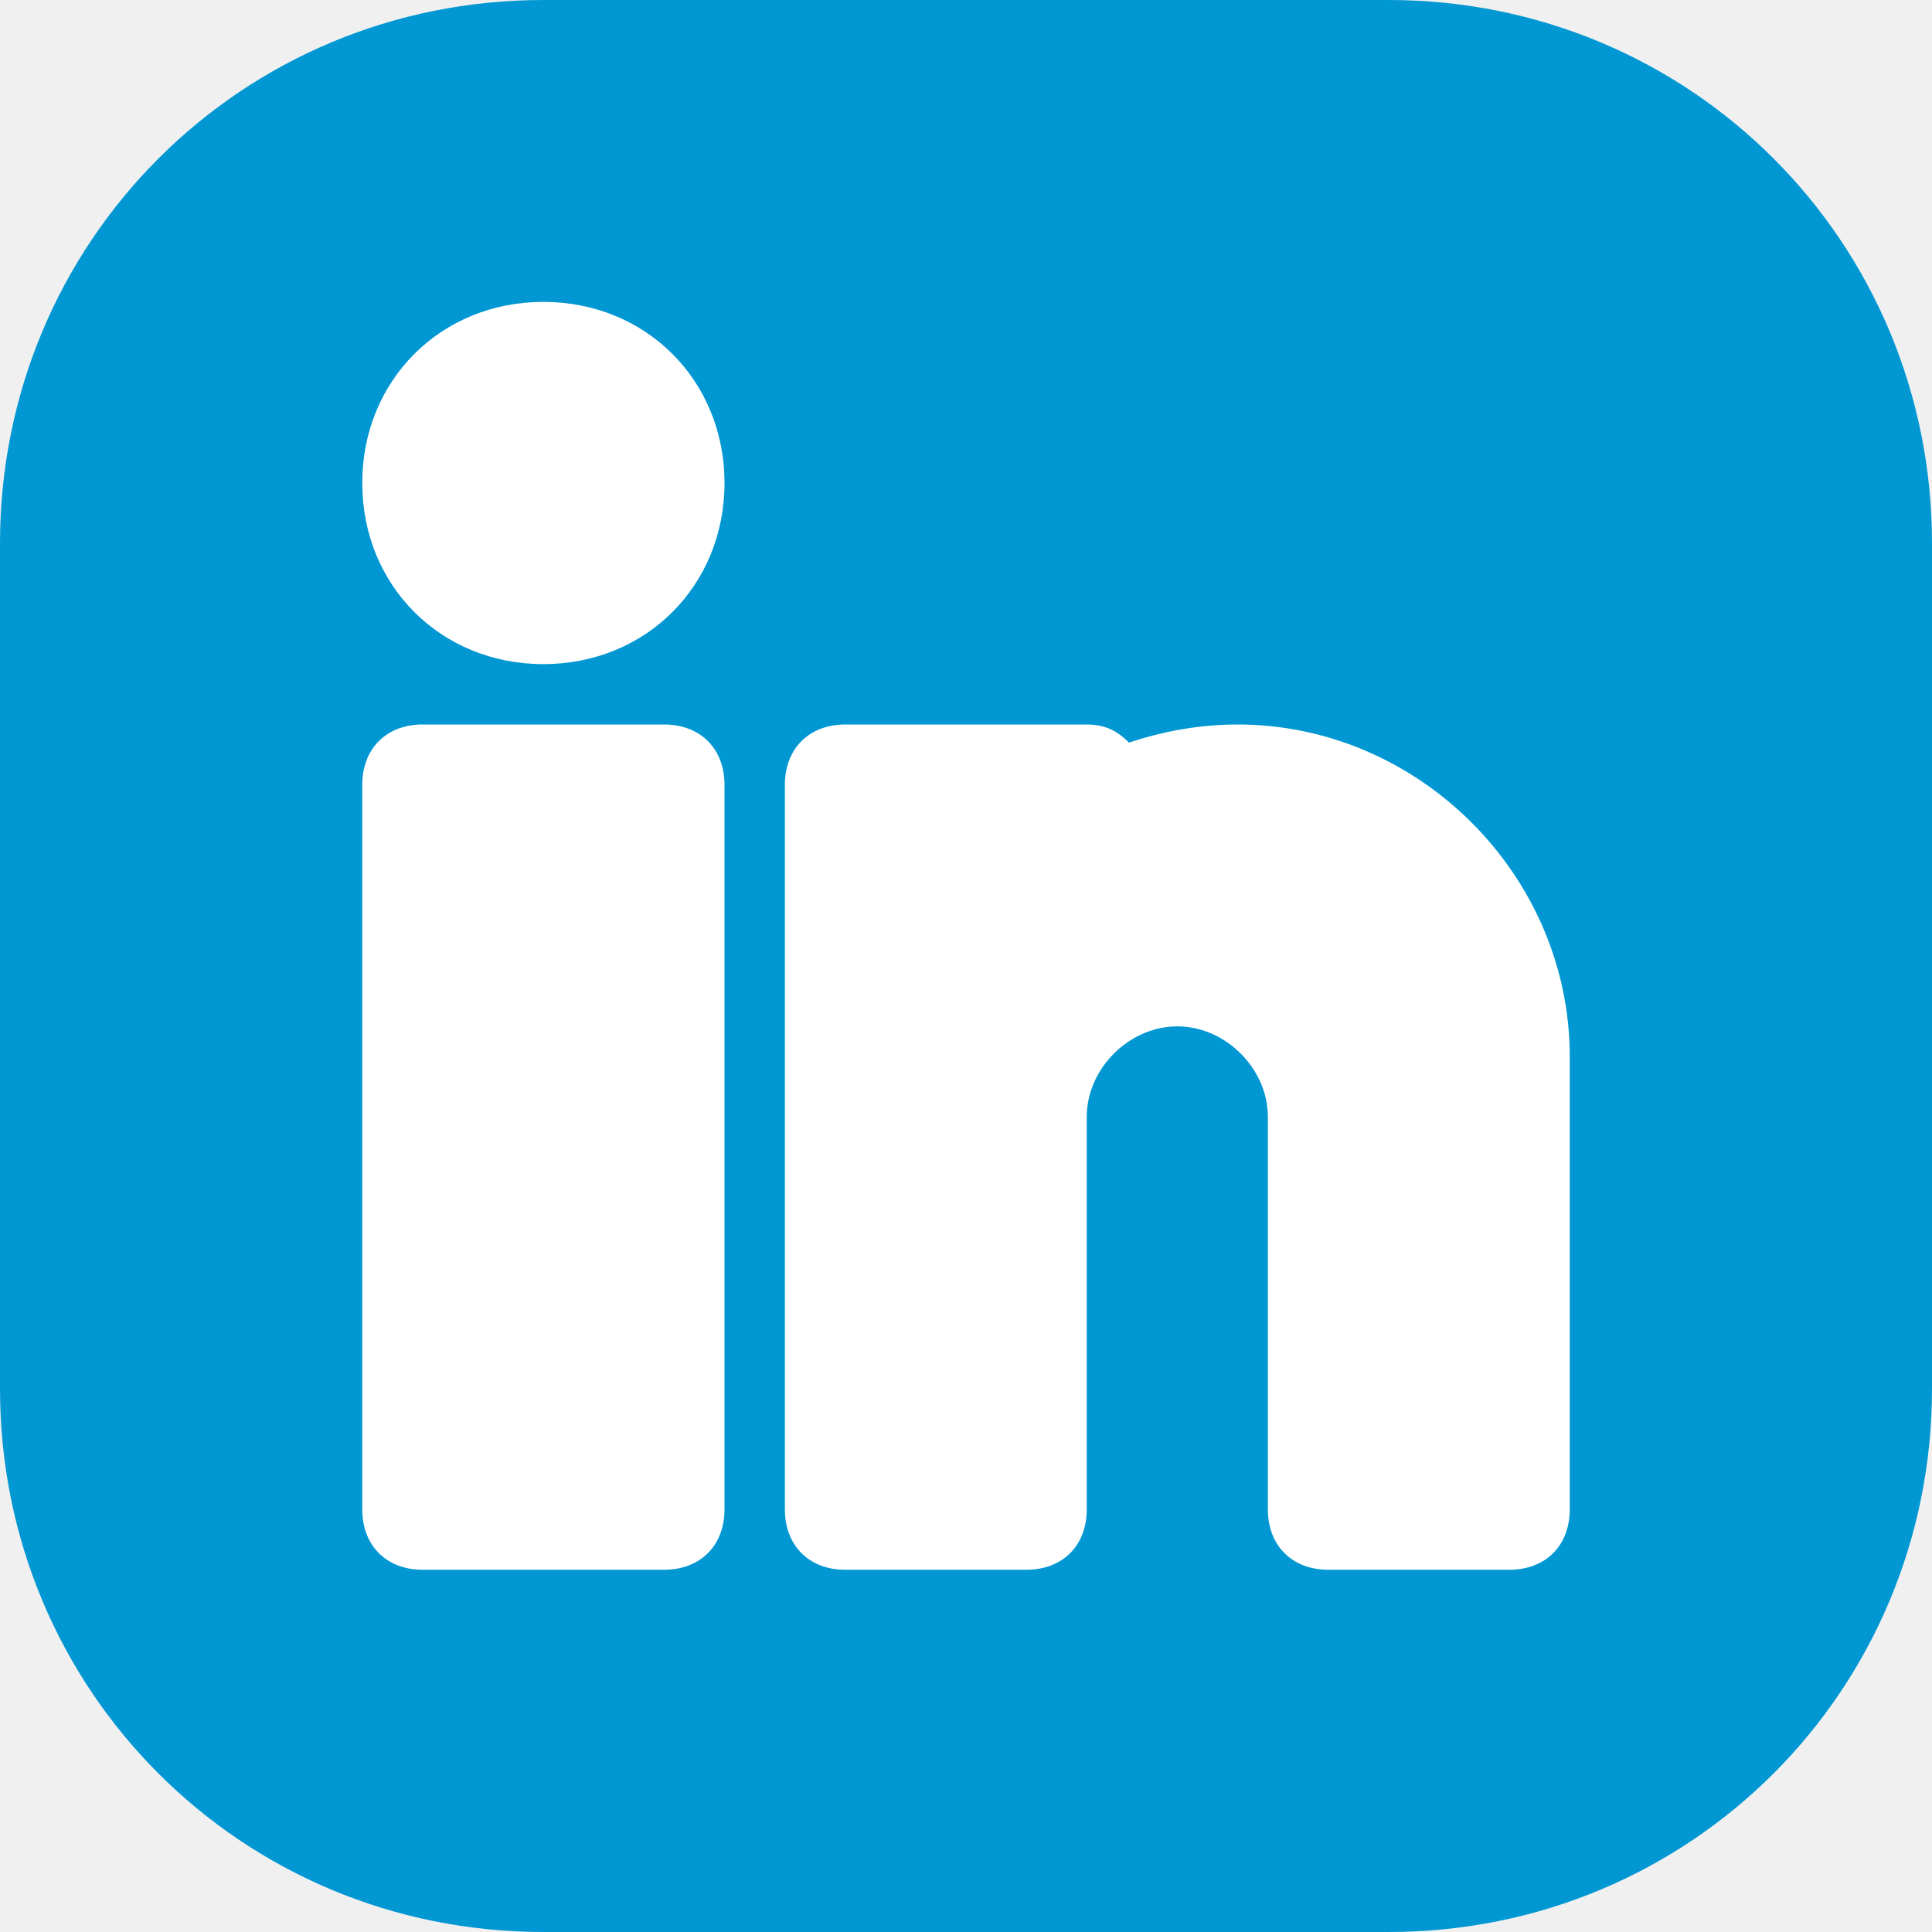
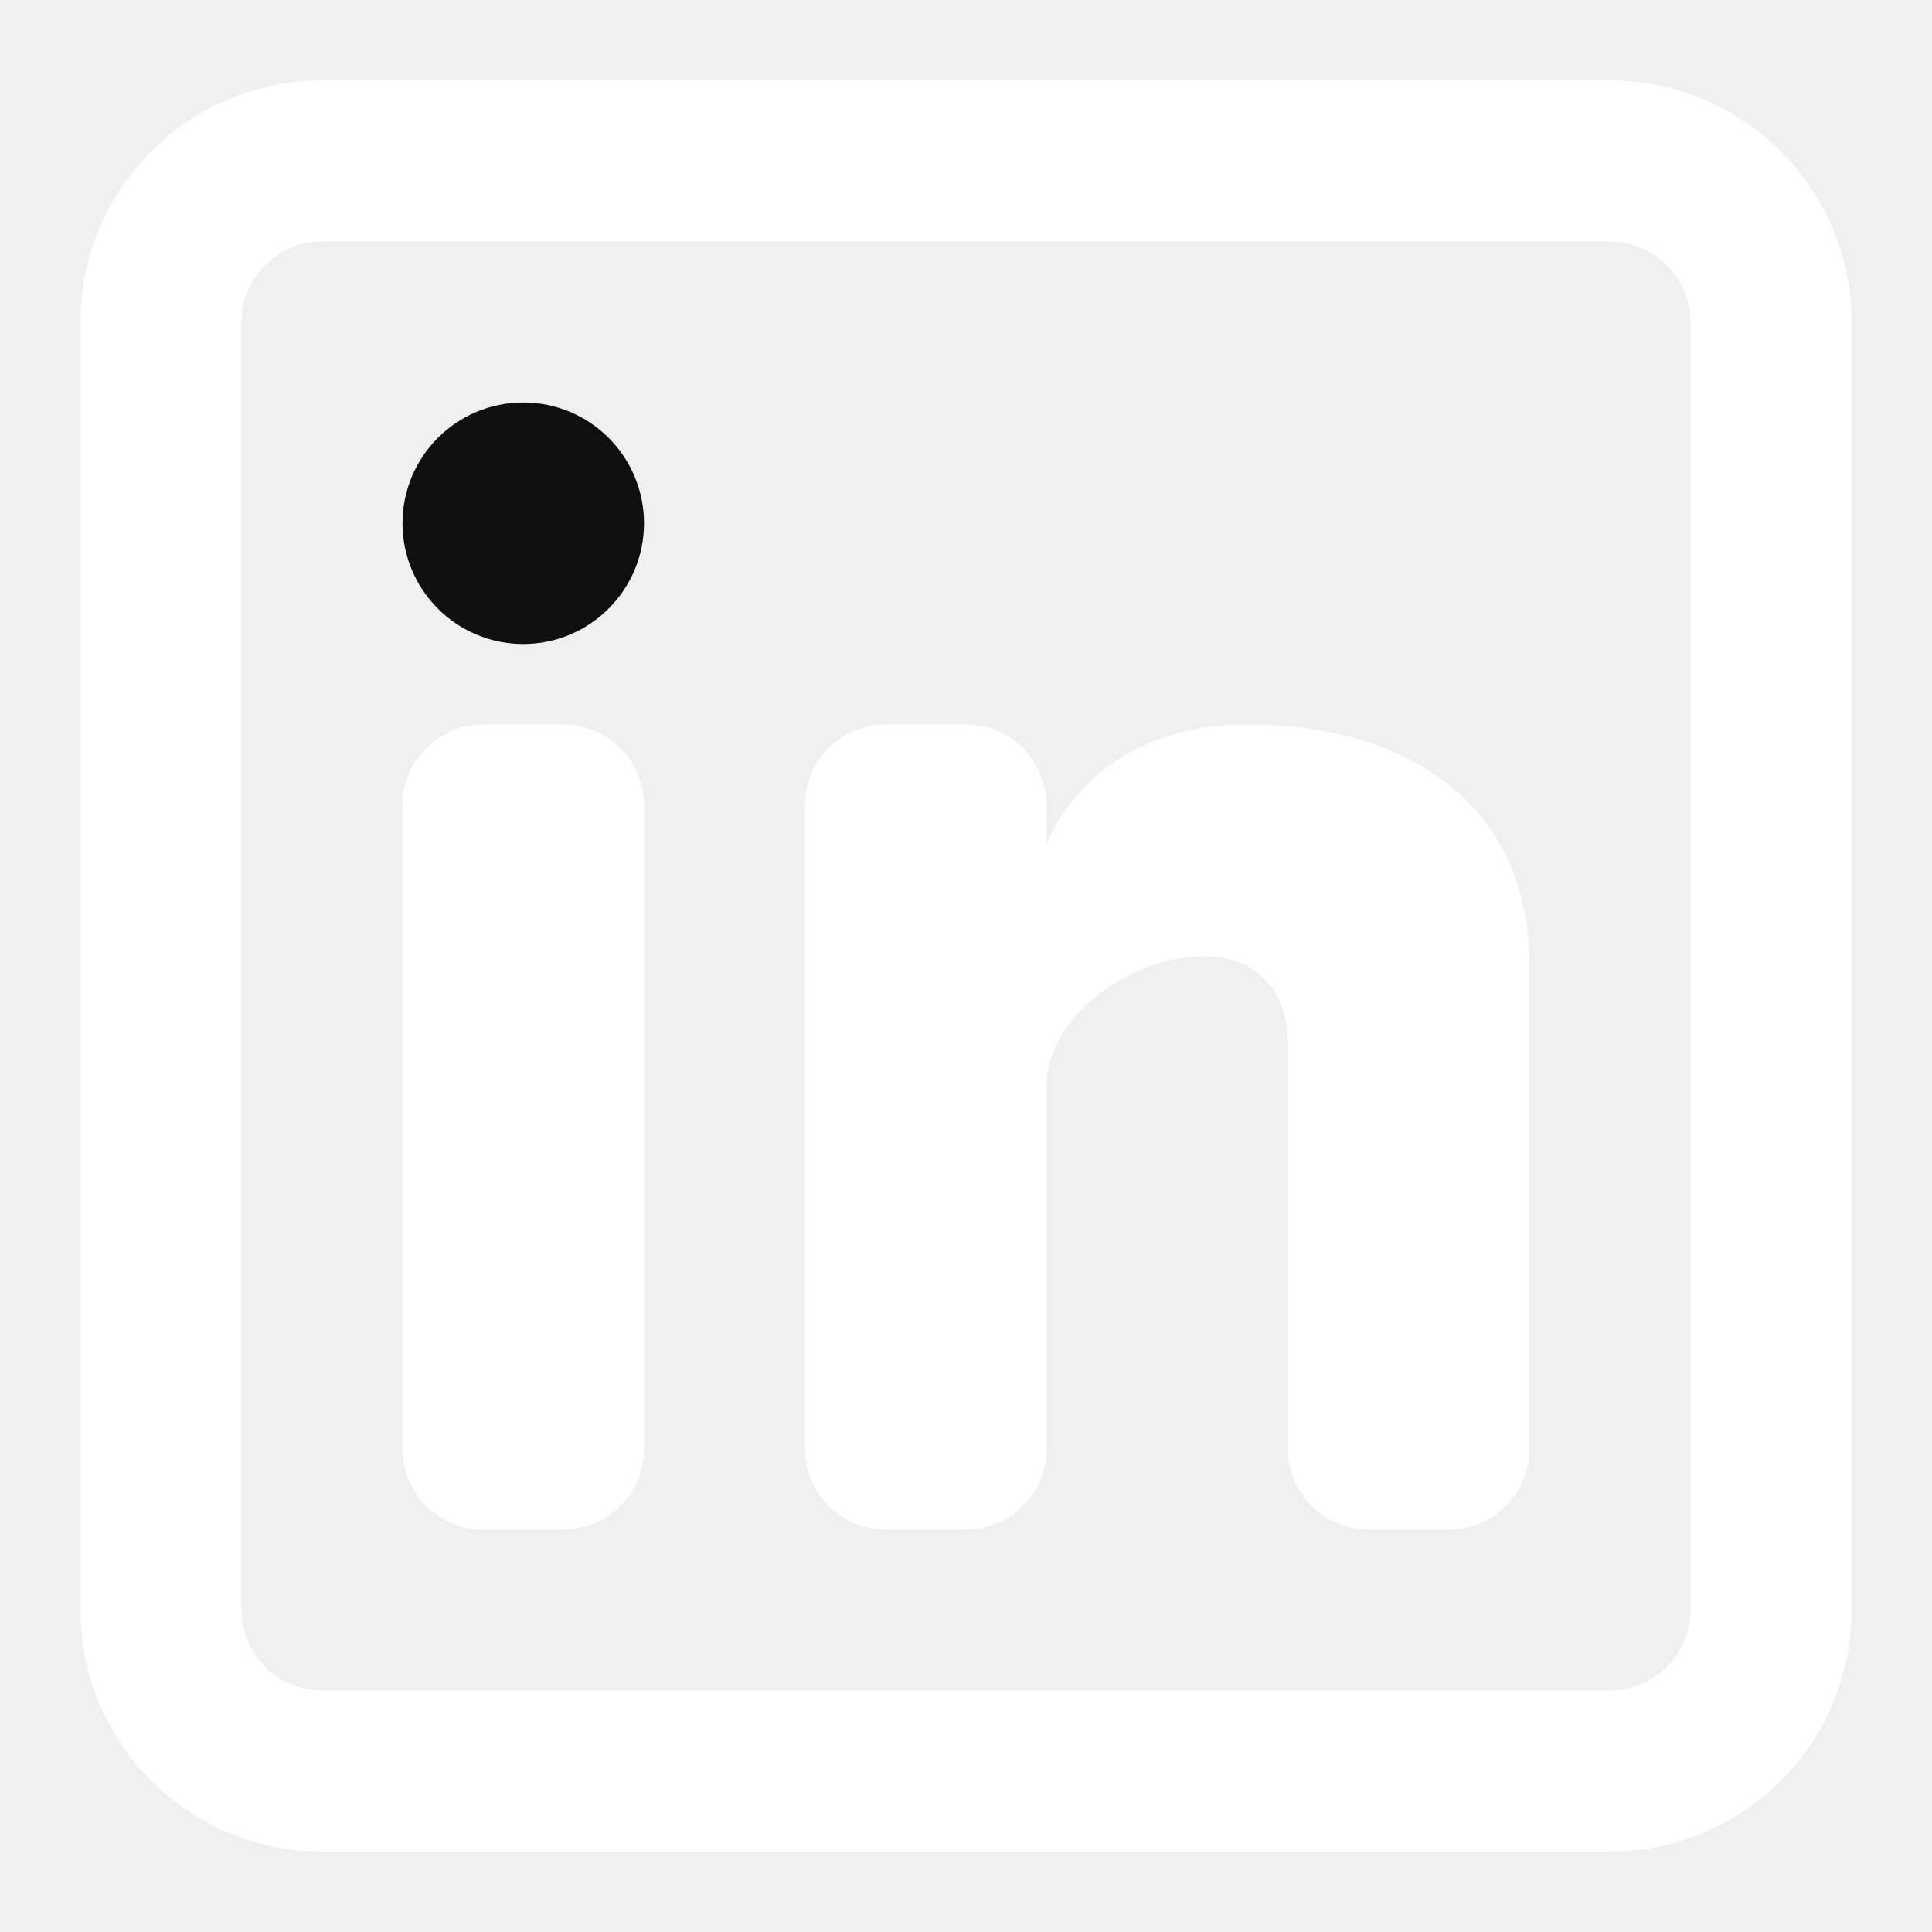
- <svg xmlns="http://www.w3.org/2000/svg" version="1.1" id="Icons" viewBox="0 0 32 32" xml:space="preserve">
-   <style type="text/css">
- 	.st0{fill:#FFFFFF;}
- 	.st1{fill:#3A559F;}
- 	.st2{fill:#F4F4F4;}
- 	.st3{fill:#FF0084;}
- 	.st4{fill:#0063DB;}
- 	.st5{fill:#00ACED;}
- 	.st6{fill:#FFEC06;}
- 	.st7{fill:#FF0000;}
- 	.st8{fill:#25D366;}
- 	.st9{fill:#0088FF;}
- 	.st10{fill:#314358;}
- 	.st11{fill:#EE6996;}
- 	.st12{fill:#01AEF3;}
- 	.st13{fill:#FFFEFF;}
- 	.st14{fill:#F06A35;}
- 	.st15{fill:#00ADEF;}
- 	.st16{fill:#1769FF;}
- 	.st17{fill:#1AB7EA;}
- 	.st18{fill:#6001D1;}
- 	.st19{fill:#E41214;}
- 	.st20{fill:#05CE78;}
- 	.st21{fill:#7B519C;}
- 	.st22{fill:#FF4500;}
- 	.st23{fill:#00F076;}
- 	.st24{fill:#FFC900;}
- 	.st25{fill:#00D6FF;}
- 	.st26{fill:#FF3A44;}
- 	.st27{fill:#FF6A36;}
- 	.st28{fill:#0061FE;}
- 	.st29{fill:#F7981C;}
- 	.st30{fill:#EE1B22;}
- 	.st31{fill:#EF3561;}
- 	.st32{fill:none;stroke:#FFFFFF;stroke-width:2;stroke-miterlimit:10;}
- 	.st33{fill:#0097D3;}
- 	.st34{fill:#01308A;}
- 	.st35{fill:#019CDE;}
- 	.st36{fill:#FFD049;}
- 	.st37{fill:#16A05D;}
- 	.st38{fill:#4486F4;}
- 	.st39{fill:none;}
- 	.st40{fill:#34A853;}
- 	.st41{fill:#4285F4;}
- 	.st42{fill:#FBBC05;}
- 	.st43{fill:#EA4335;}
- </style>
-   <path class="st33" d="M23,0H9C4,0,0,4,0,9v14c0,5,4,9,9,9h14c5,0,9-4,9-9V9C32,4,28,0,23,0z" />
-   <path class="st0" d="M12,25c0,0.6-0.4,1-1,1H7c-0.6,0-1-0.4-1-1V13c0-0.6,0.4-1,1-1h4c0.6,0,1,0.4,1,1V25z M9,11c-1.7,0-3-1.3-3-3  s1.3-3,3-3s3,1.3,3,3S10.7,11,9,11z M26,25c0,0.6-0.4,1-1,1h-3c-0.6,0-1-0.4-1-1v-3.5v-1v-2c0-0.8-0.7-1.5-1.5-1.5S18,17.7,18,18.5  v2v1V25c0,0.6-0.4,1-1,1h-3c-0.6,0-1-0.4-1-1V13c0-0.6,0.4-1,1-1h4c0.3,0,0.5,0.1,0.7,0.3c0.6-0.2,1.2-0.3,1.8-0.3  c3,0,5.5,2.5,5.5,5.5V25z" />
+ <svg xmlns="http://www.w3.org/2000/svg" width="800px" height="800px" viewBox="0 0 24 24" fill="none">
+   <path d="M6.5 8C7.328 8 8 7.328 8 6.5C8 5.672 7.328 5 6.5 5C5.672 5 5 5.672 5 6.5C5 7.328 5.672 8 6.5 8Z" fill="#0F0F0F" />
+   <path d="M5 10C5 9.448 5.448 9 6 9H7C7.552 9 8 9.448 8 10V18C8 18.552 7.552 19 7 19H6C5.448 19 5 18.552 5 18V10Z" fill="#FFFFFF" />
+   <path d="M11 19H12C12.552 19 13 18.552 13 18V13.5C13 12 16 11 16 13V18C16 18.553 16.448 19 17 19H18C18.552 19 19 18.552 19 18V12C19 10 17.5 9 15.5 9C13.5 9 13 10.5 13 10.5V10C13 9.448 12.552 9 12 9H11C10.448 9 10 9.448 10 10V18C10 18.552 10.448 19 11 19Z" fill="#FFFFFF" />
+   <path fill-rule="evenodd" clip-rule="evenodd" d="M20 1C21.657 1 23 2.343 23 4V20C23 21.657 21.657 23 20 23H4C2.343 23 1 21.657 1 20V4C1 2.343 2.343 1 4 1H20ZM20 3C20.552 3 21 3.448 21 4V20C21 20.552 20.552 21 20 21H4C3.448 21 3 20.552 3 20V4C3 3.448 3.448 3 4 3H20Z" fill="#FFFFFF" />
</svg>
